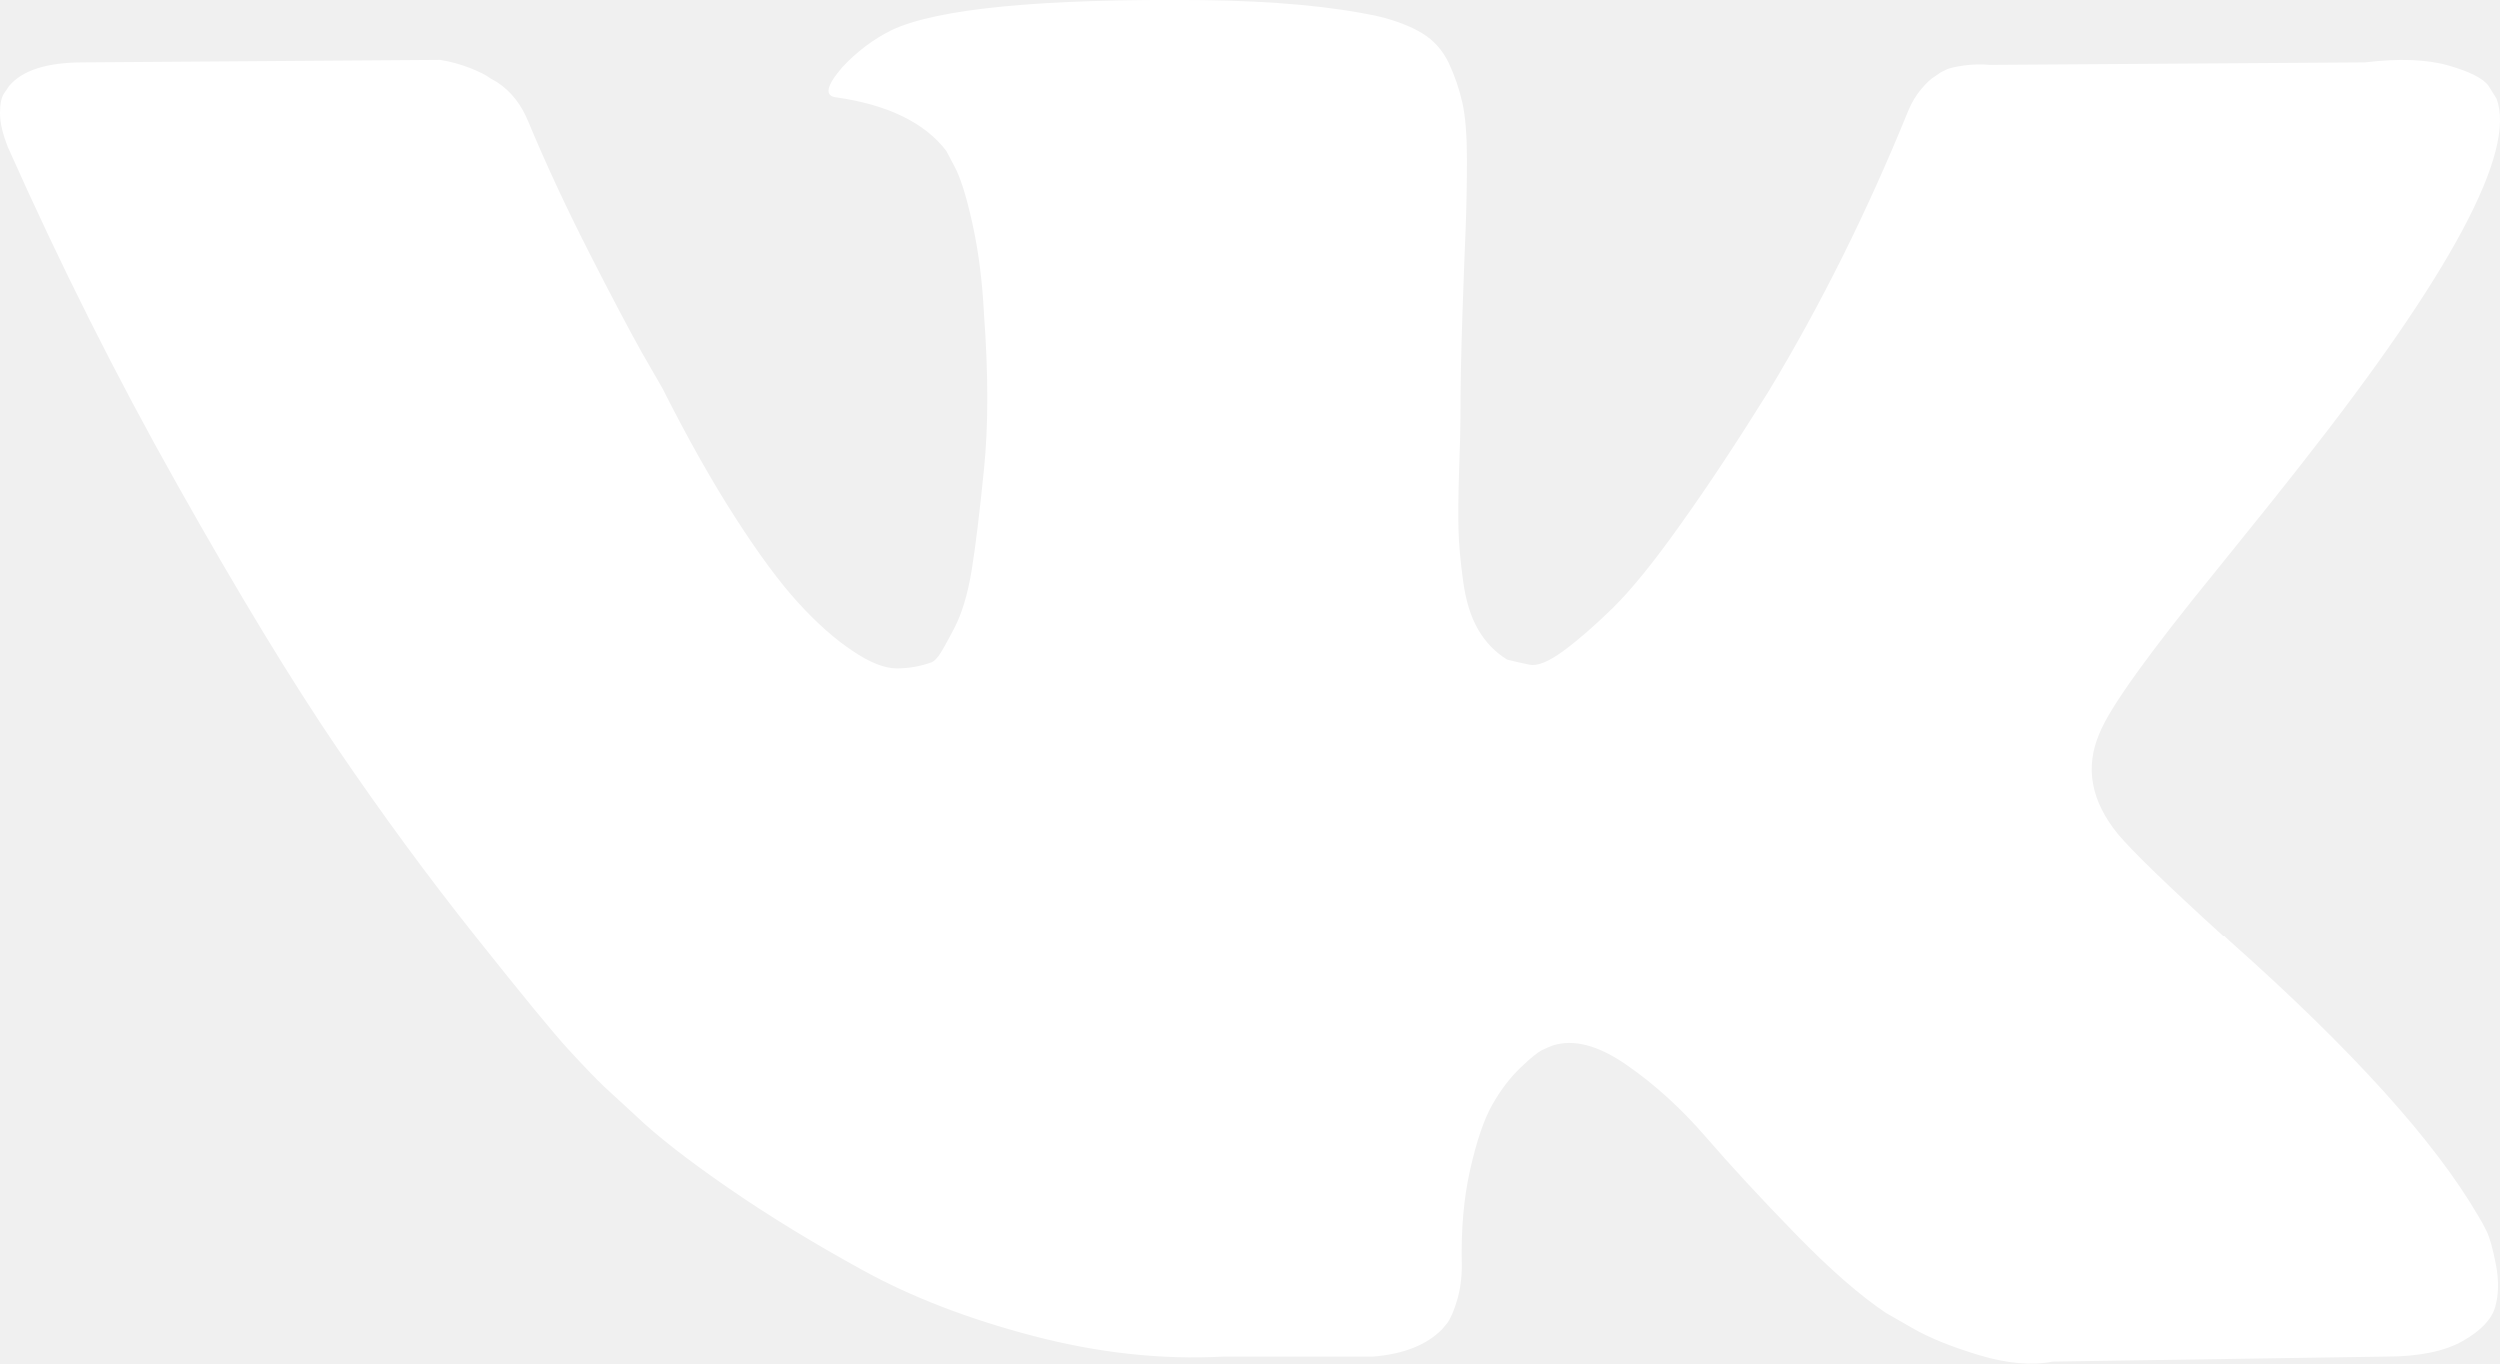
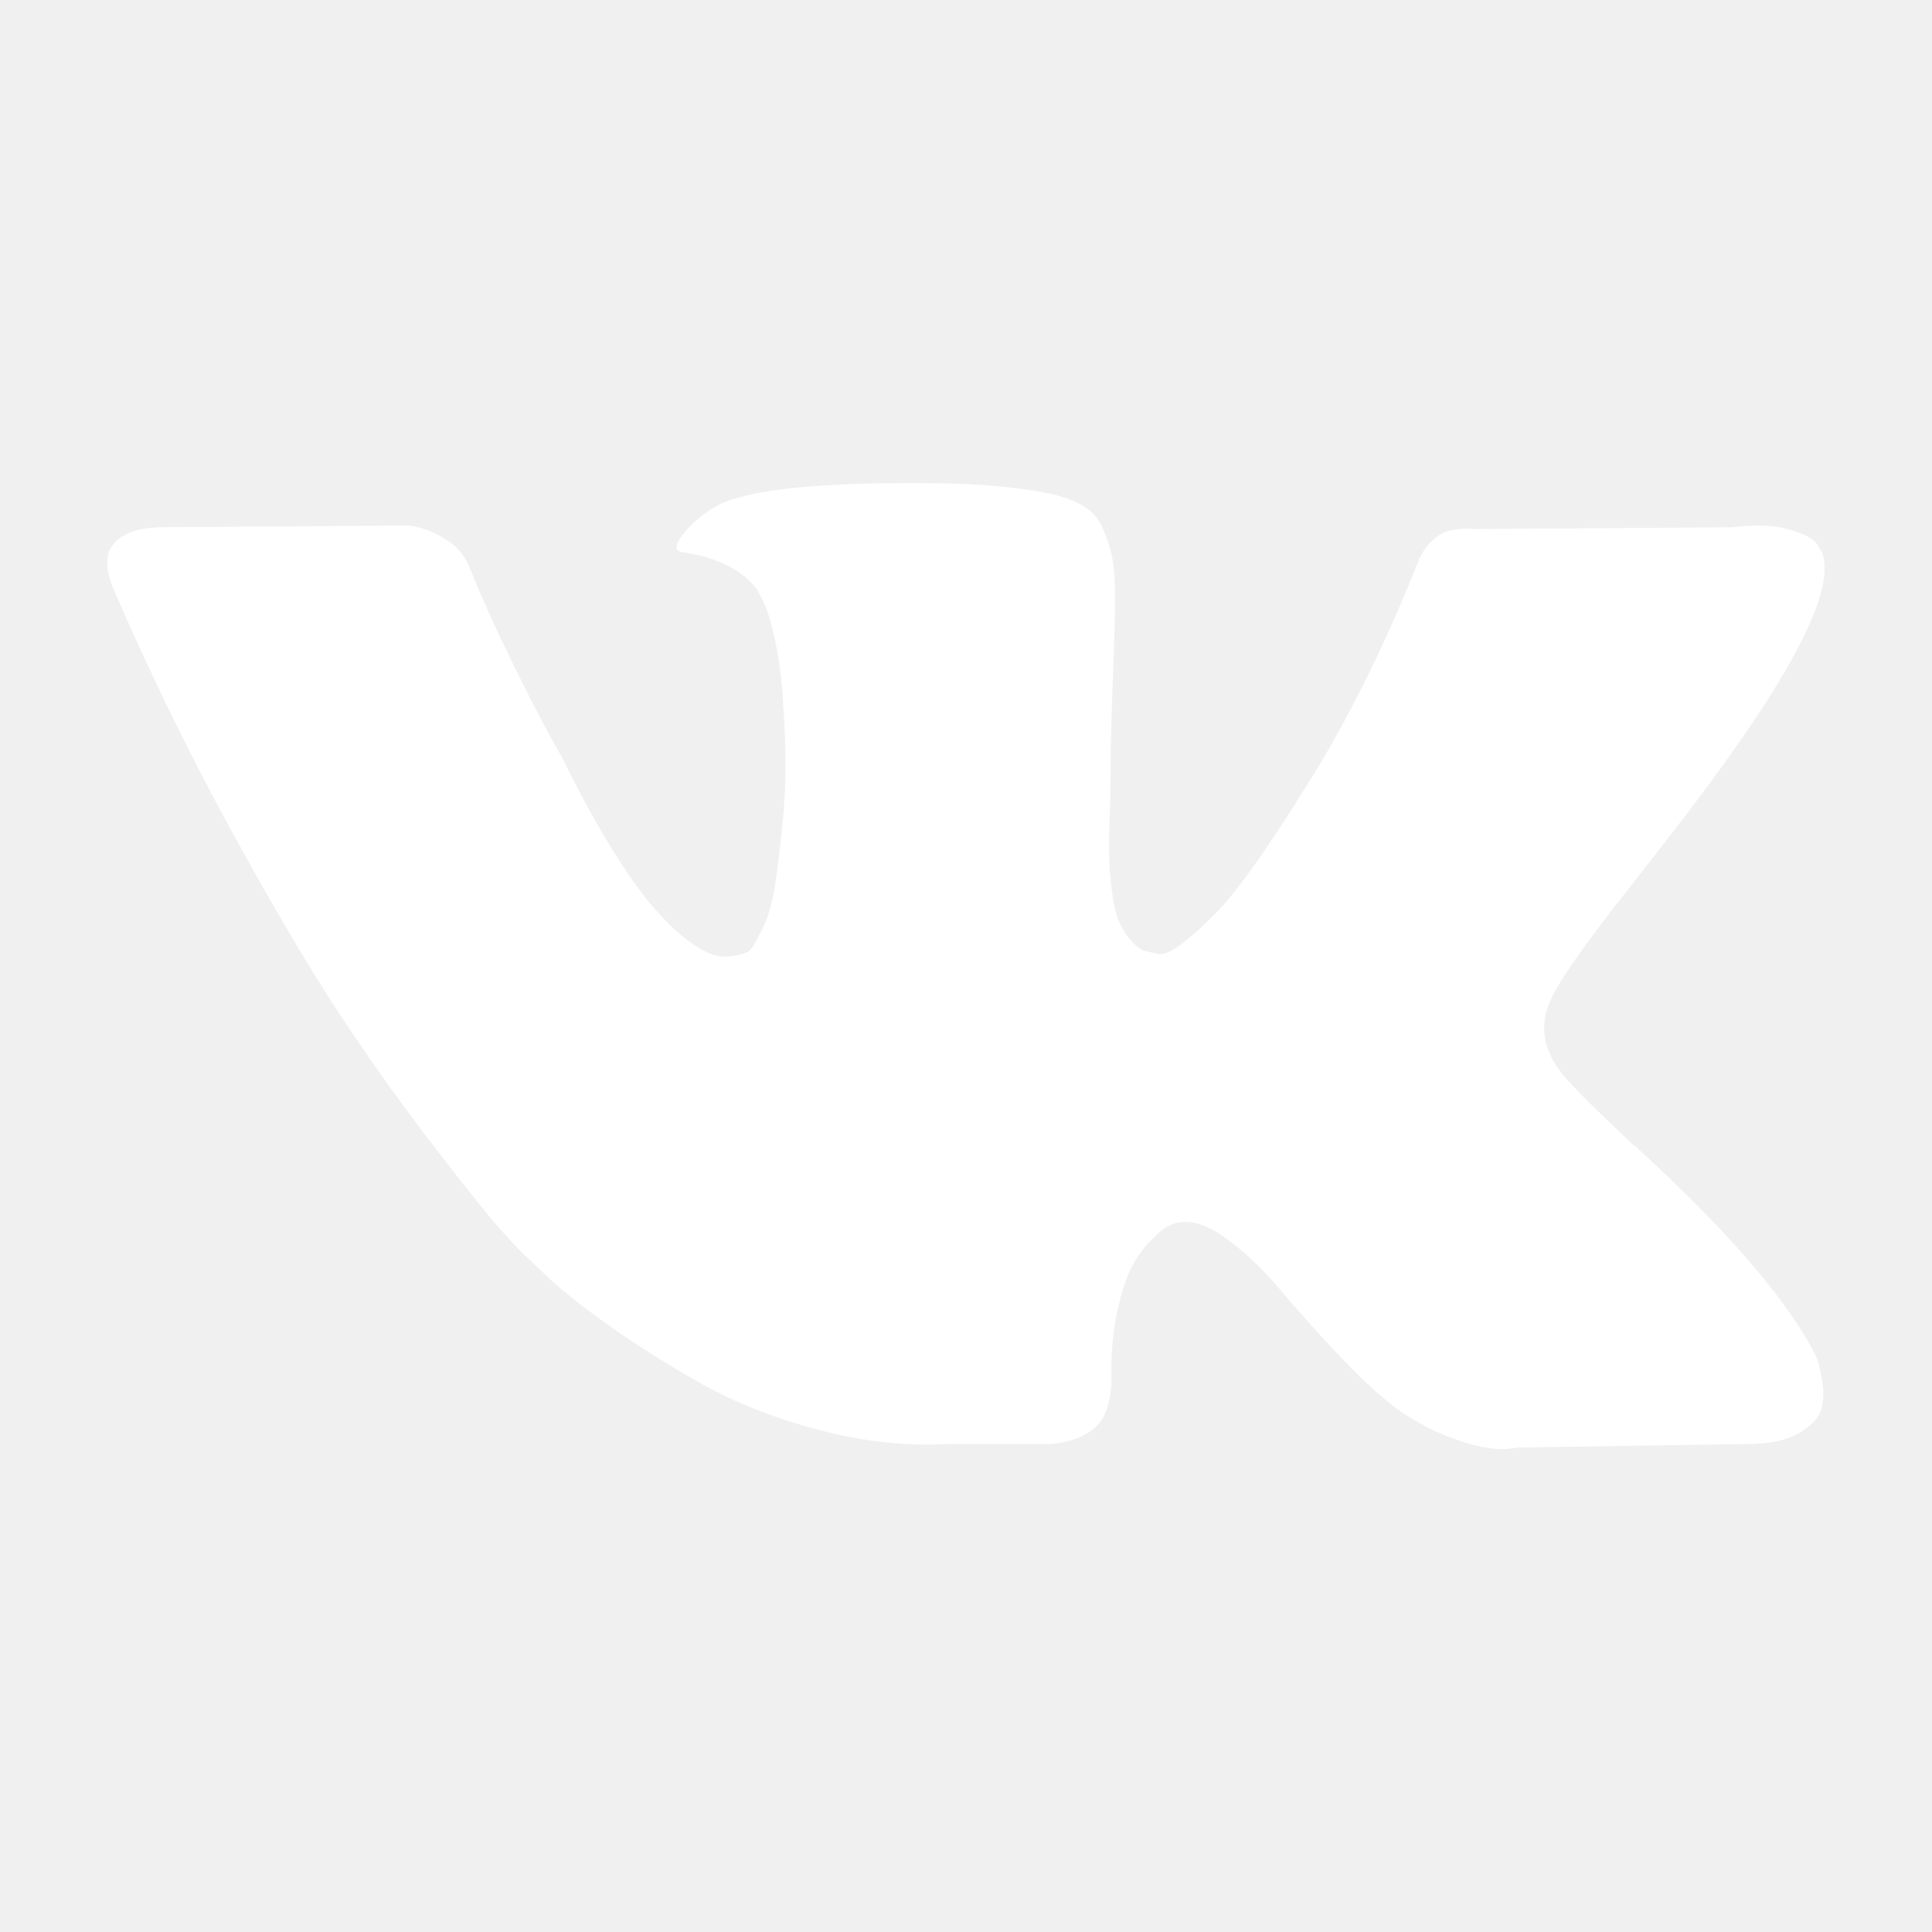
- <svg xmlns="http://www.w3.org/2000/svg" width="22" height="12" viewBox="0 0 22 12" fill="none">
-   <path d="M19.506 5.017C19.819 4.63 20.068 4.32 20.251 4.086C21.572 2.407 22.145 1.334 21.969 0.867L21.9 0.757C21.855 0.691 21.736 0.631 21.545 0.576C21.354 0.522 21.11 0.513 20.812 0.549L17.513 0.571C17.437 0.564 17.36 0.566 17.284 0.576C17.208 0.587 17.158 0.599 17.135 0.609C17.112 0.62 17.093 0.629 17.078 0.637L17.032 0.669C16.994 0.691 16.952 0.73 16.906 0.785C16.861 0.839 16.822 0.903 16.792 0.976C16.433 1.86 16.024 2.681 15.566 3.44C15.284 3.893 15.024 4.286 14.787 4.617C14.551 4.95 14.352 5.194 14.192 5.351C14.031 5.508 13.886 5.634 13.757 5.729C13.627 5.824 13.527 5.864 13.459 5.849C13.394 5.836 13.329 5.821 13.264 5.805C13.157 5.74 13.071 5.65 13.006 5.537C12.941 5.424 12.898 5.282 12.875 5.11C12.852 4.939 12.838 4.791 12.835 4.666C12.831 4.542 12.833 4.367 12.84 4.141C12.848 3.914 12.852 3.761 12.852 3.681C12.852 3.404 12.858 3.102 12.869 2.777C12.88 2.453 12.89 2.195 12.898 2.005C12.905 1.816 12.909 1.615 12.909 1.403C12.909 1.192 12.896 1.025 12.869 0.905C12.842 0.784 12.802 0.667 12.749 0.554C12.695 0.442 12.617 0.354 12.514 0.292C12.411 0.23 12.283 0.181 12.13 0.144C11.725 0.056 11.21 0.009 10.584 0.001C9.163 -0.013 8.251 0.075 7.846 0.265C7.686 0.345 7.54 0.454 7.411 0.593C7.273 0.754 7.254 0.842 7.354 0.856C7.812 0.921 8.136 1.079 8.327 1.327L8.396 1.458C8.449 1.553 8.503 1.721 8.556 1.962C8.61 2.203 8.644 2.469 8.659 2.761C8.698 3.294 8.698 3.75 8.659 4.13C8.621 4.51 8.585 4.805 8.551 5.017C8.516 5.229 8.465 5.4 8.396 5.531C8.327 5.663 8.282 5.743 8.259 5.773C8.236 5.802 8.217 5.82 8.201 5.827C8.103 5.863 7.998 5.882 7.892 5.882C7.785 5.882 7.655 5.831 7.503 5.728C7.35 5.627 7.191 5.486 7.027 5.307C6.863 5.128 6.678 4.878 6.472 4.557C6.265 4.236 6.051 3.856 5.83 3.418L5.647 3.1C5.533 2.896 5.376 2.599 5.177 2.208C4.979 1.818 4.803 1.44 4.651 1.075C4.589 0.921 4.498 0.805 4.376 0.724L4.318 0.691C4.28 0.662 4.219 0.631 4.135 0.598C4.05 0.565 3.962 0.541 3.872 0.527L0.733 0.549C0.412 0.549 0.195 0.619 0.08 0.757L0.035 0.823C0.011 0.86 0 0.918 0 0.998C0 1.079 0.023 1.177 0.069 1.294C0.527 2.323 1.025 3.316 1.564 4.272C2.102 5.229 2.57 5.999 2.967 6.583C3.364 7.167 3.769 7.718 4.181 8.236C4.594 8.755 4.866 9.087 5 9.233C5.134 9.379 5.239 9.488 5.315 9.561L5.601 9.824C5.784 9.999 6.054 10.209 6.409 10.454C6.764 10.699 7.157 10.939 7.589 11.176C8.02 11.414 8.522 11.607 9.095 11.757C9.668 11.907 10.225 11.967 10.767 11.938H12.084C12.352 11.916 12.554 11.836 12.691 11.697L12.737 11.642C12.768 11.598 12.796 11.531 12.823 11.44C12.85 11.348 12.864 11.248 12.864 11.139C12.856 10.825 12.881 10.541 12.938 10.29C12.995 10.038 13.06 9.848 13.133 9.72C13.205 9.593 13.287 9.485 13.379 9.397C13.47 9.309 13.535 9.257 13.574 9.239C13.612 9.221 13.643 9.208 13.665 9.2C13.848 9.142 14.064 9.198 14.312 9.37C14.561 9.542 14.793 9.753 15.011 10.005C15.229 10.257 15.49 10.54 15.796 10.854C16.101 11.168 16.368 11.401 16.598 11.555L16.827 11.686C16.979 11.774 17.178 11.854 17.422 11.927C17.667 12 17.881 12.018 18.064 11.982L20.996 11.938C21.286 11.938 21.512 11.892 21.672 11.801C21.832 11.71 21.928 11.609 21.958 11.5C21.989 11.39 21.991 11.267 21.964 11.128C21.937 10.989 21.91 10.893 21.884 10.838C21.857 10.783 21.832 10.737 21.809 10.701C21.427 10.044 20.698 9.237 19.622 8.281L19.599 8.259L19.587 8.248L19.576 8.237H19.564C19.075 7.792 18.766 7.493 18.637 7.339C18.4 7.047 18.346 6.752 18.476 6.452C18.567 6.225 18.911 5.747 19.506 5.017Z" fill="white" />
+ <svg xmlns="http://www.w3.org/2000/svg" width="24" height="24" viewBox="0 0 24 24">
+   <path d="M20.248 11.018C20.552 10.631 20.793 10.321 20.971 10.087C22.252 8.408 22.807 7.335 22.637 6.867L22.57 6.758C22.526 6.692 22.41 6.632 22.226 6.577C22.04 6.522 21.803 6.514 21.515 6.55L18.316 6.572C18.242 6.565 18.167 6.566 18.094 6.577C18.02 6.588 17.972 6.599 17.949 6.61C17.927 6.621 17.909 6.63 17.894 6.637L17.849 6.67C17.812 6.692 17.772 6.73 17.727 6.785C17.683 6.84 17.646 6.904 17.616 6.977C17.268 7.86 16.872 8.682 16.428 9.441C16.154 9.893 15.902 10.286 15.673 10.618C15.443 10.95 15.251 11.195 15.095 11.351C14.94 11.508 14.799 11.635 14.673 11.729C14.547 11.824 14.451 11.864 14.384 11.85C14.321 11.836 14.258 11.822 14.195 11.806C14.092 11.74 14.008 11.651 13.945 11.538C13.883 11.425 13.84 11.282 13.818 11.111C13.796 10.939 13.782 10.791 13.779 10.667C13.775 10.543 13.777 10.368 13.785 10.141C13.792 9.915 13.796 9.762 13.796 9.681C13.796 9.404 13.801 9.103 13.812 8.778C13.823 8.453 13.833 8.196 13.84 8.006C13.847 7.816 13.851 7.616 13.851 7.404C13.851 7.192 13.838 7.026 13.812 6.905C13.786 6.785 13.747 6.667 13.695 6.555C13.644 6.442 13.568 6.354 13.468 6.292C13.368 6.23 13.244 6.181 13.096 6.144C12.703 6.057 12.203 6.01 11.596 6.002C10.219 5.988 9.334 6.076 8.941 6.265C8.786 6.346 8.645 6.455 8.519 6.594C8.386 6.755 8.368 6.842 8.464 6.856C8.908 6.922 9.223 7.079 9.408 7.327L9.475 7.459C9.526 7.554 9.578 7.722 9.63 7.962C9.682 8.203 9.715 8.47 9.73 8.762C9.767 9.295 9.767 9.751 9.73 10.131C9.693 10.511 9.658 10.806 9.625 11.017C9.591 11.229 9.541 11.401 9.475 11.532C9.408 11.664 9.364 11.744 9.342 11.773C9.319 11.802 9.301 11.82 9.286 11.828C9.19 11.864 9.089 11.883 8.986 11.883C8.882 11.883 8.757 11.831 8.608 11.729C8.46 11.627 8.307 11.486 8.148 11.307C7.988 11.129 7.809 10.879 7.609 10.557C7.409 10.236 7.201 9.856 6.987 9.419L6.809 9.101C6.698 8.897 6.546 8.599 6.354 8.209C6.161 7.818 5.991 7.44 5.843 7.075C5.784 6.922 5.695 6.805 5.576 6.725L5.521 6.692C5.484 6.663 5.424 6.632 5.343 6.599C5.261 6.566 5.175 6.542 5.088 6.528L2.044 6.549C1.733 6.549 1.522 6.619 1.411 6.758L1.367 6.823C1.344 6.86 1.333 6.919 1.333 6.999C1.333 7.079 1.356 7.178 1.4 7.294C1.844 8.324 2.328 9.317 2.849 10.273C3.372 11.229 3.825 11.999 4.21 12.584C4.595 13.168 4.988 13.719 5.388 14.237C5.788 14.755 6.052 15.087 6.182 15.233C6.311 15.38 6.413 15.489 6.487 15.562L6.765 15.825C6.942 16 7.204 16.21 7.548 16.454C7.892 16.699 8.273 16.94 8.692 17.177C9.11 17.415 9.597 17.608 10.152 17.758C10.708 17.907 11.248 17.968 11.774 17.938H13.052C13.311 17.916 13.507 17.836 13.64 17.697L13.684 17.643C13.714 17.599 13.742 17.532 13.768 17.44C13.794 17.349 13.807 17.248 13.807 17.139C13.799 16.825 13.824 16.542 13.879 16.291C13.934 16.039 13.997 15.849 14.068 15.721C14.138 15.594 14.218 15.486 14.307 15.398C14.396 15.31 14.458 15.258 14.496 15.239C14.533 15.221 14.562 15.209 14.584 15.201C14.762 15.143 14.971 15.199 15.212 15.37C15.453 15.543 15.678 15.754 15.89 16.006C16.101 16.258 16.354 16.54 16.65 16.854C16.947 17.168 17.206 17.402 17.428 17.555L17.65 17.687C17.798 17.774 17.991 17.854 18.228 17.928C18.465 18 18.672 18.019 18.85 17.982L21.693 17.938C21.974 17.938 22.193 17.893 22.349 17.802C22.504 17.711 22.596 17.61 22.626 17.5C22.656 17.391 22.657 17.267 22.632 17.128C22.606 16.99 22.58 16.893 22.554 16.838C22.528 16.784 22.504 16.738 22.482 16.702C22.111 16.045 21.404 15.238 20.36 14.281L20.338 14.26L20.327 14.249L20.316 14.238H20.305C19.831 13.793 19.531 13.493 19.405 13.34C19.175 13.048 19.123 12.752 19.25 12.453C19.338 12.226 19.671 11.748 20.248 11.018Z" fill="white" />
</svg>
